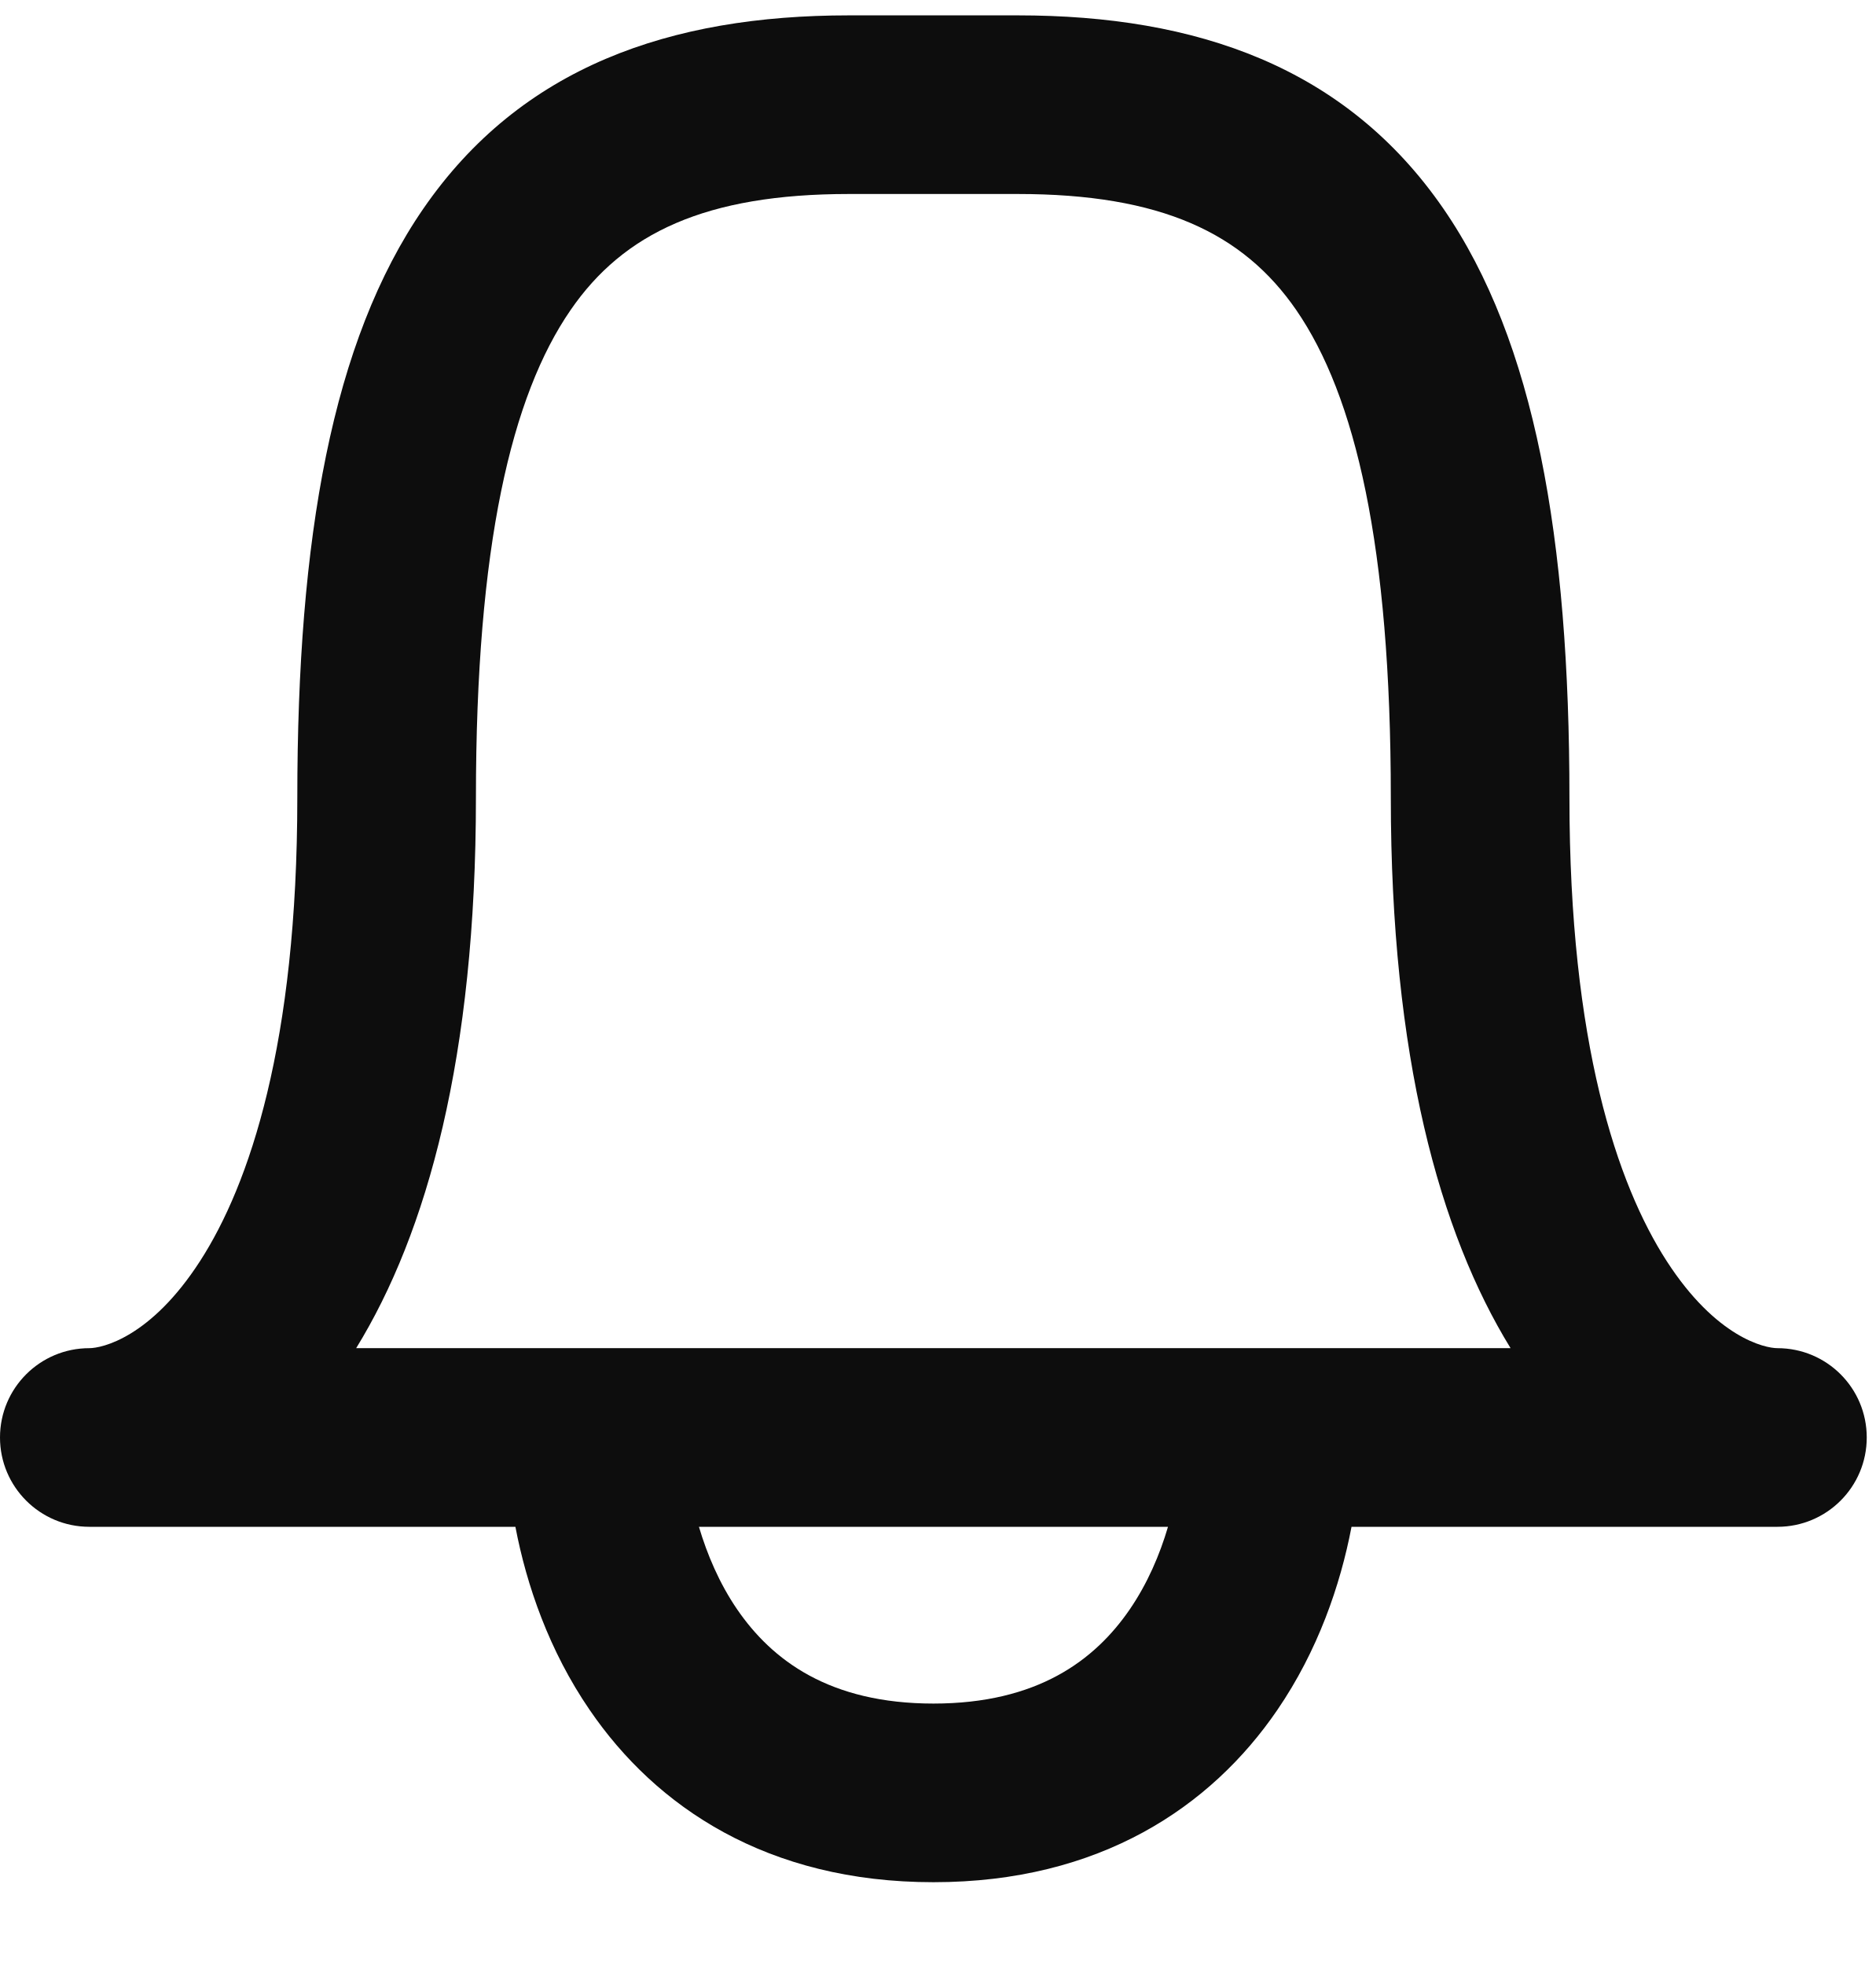
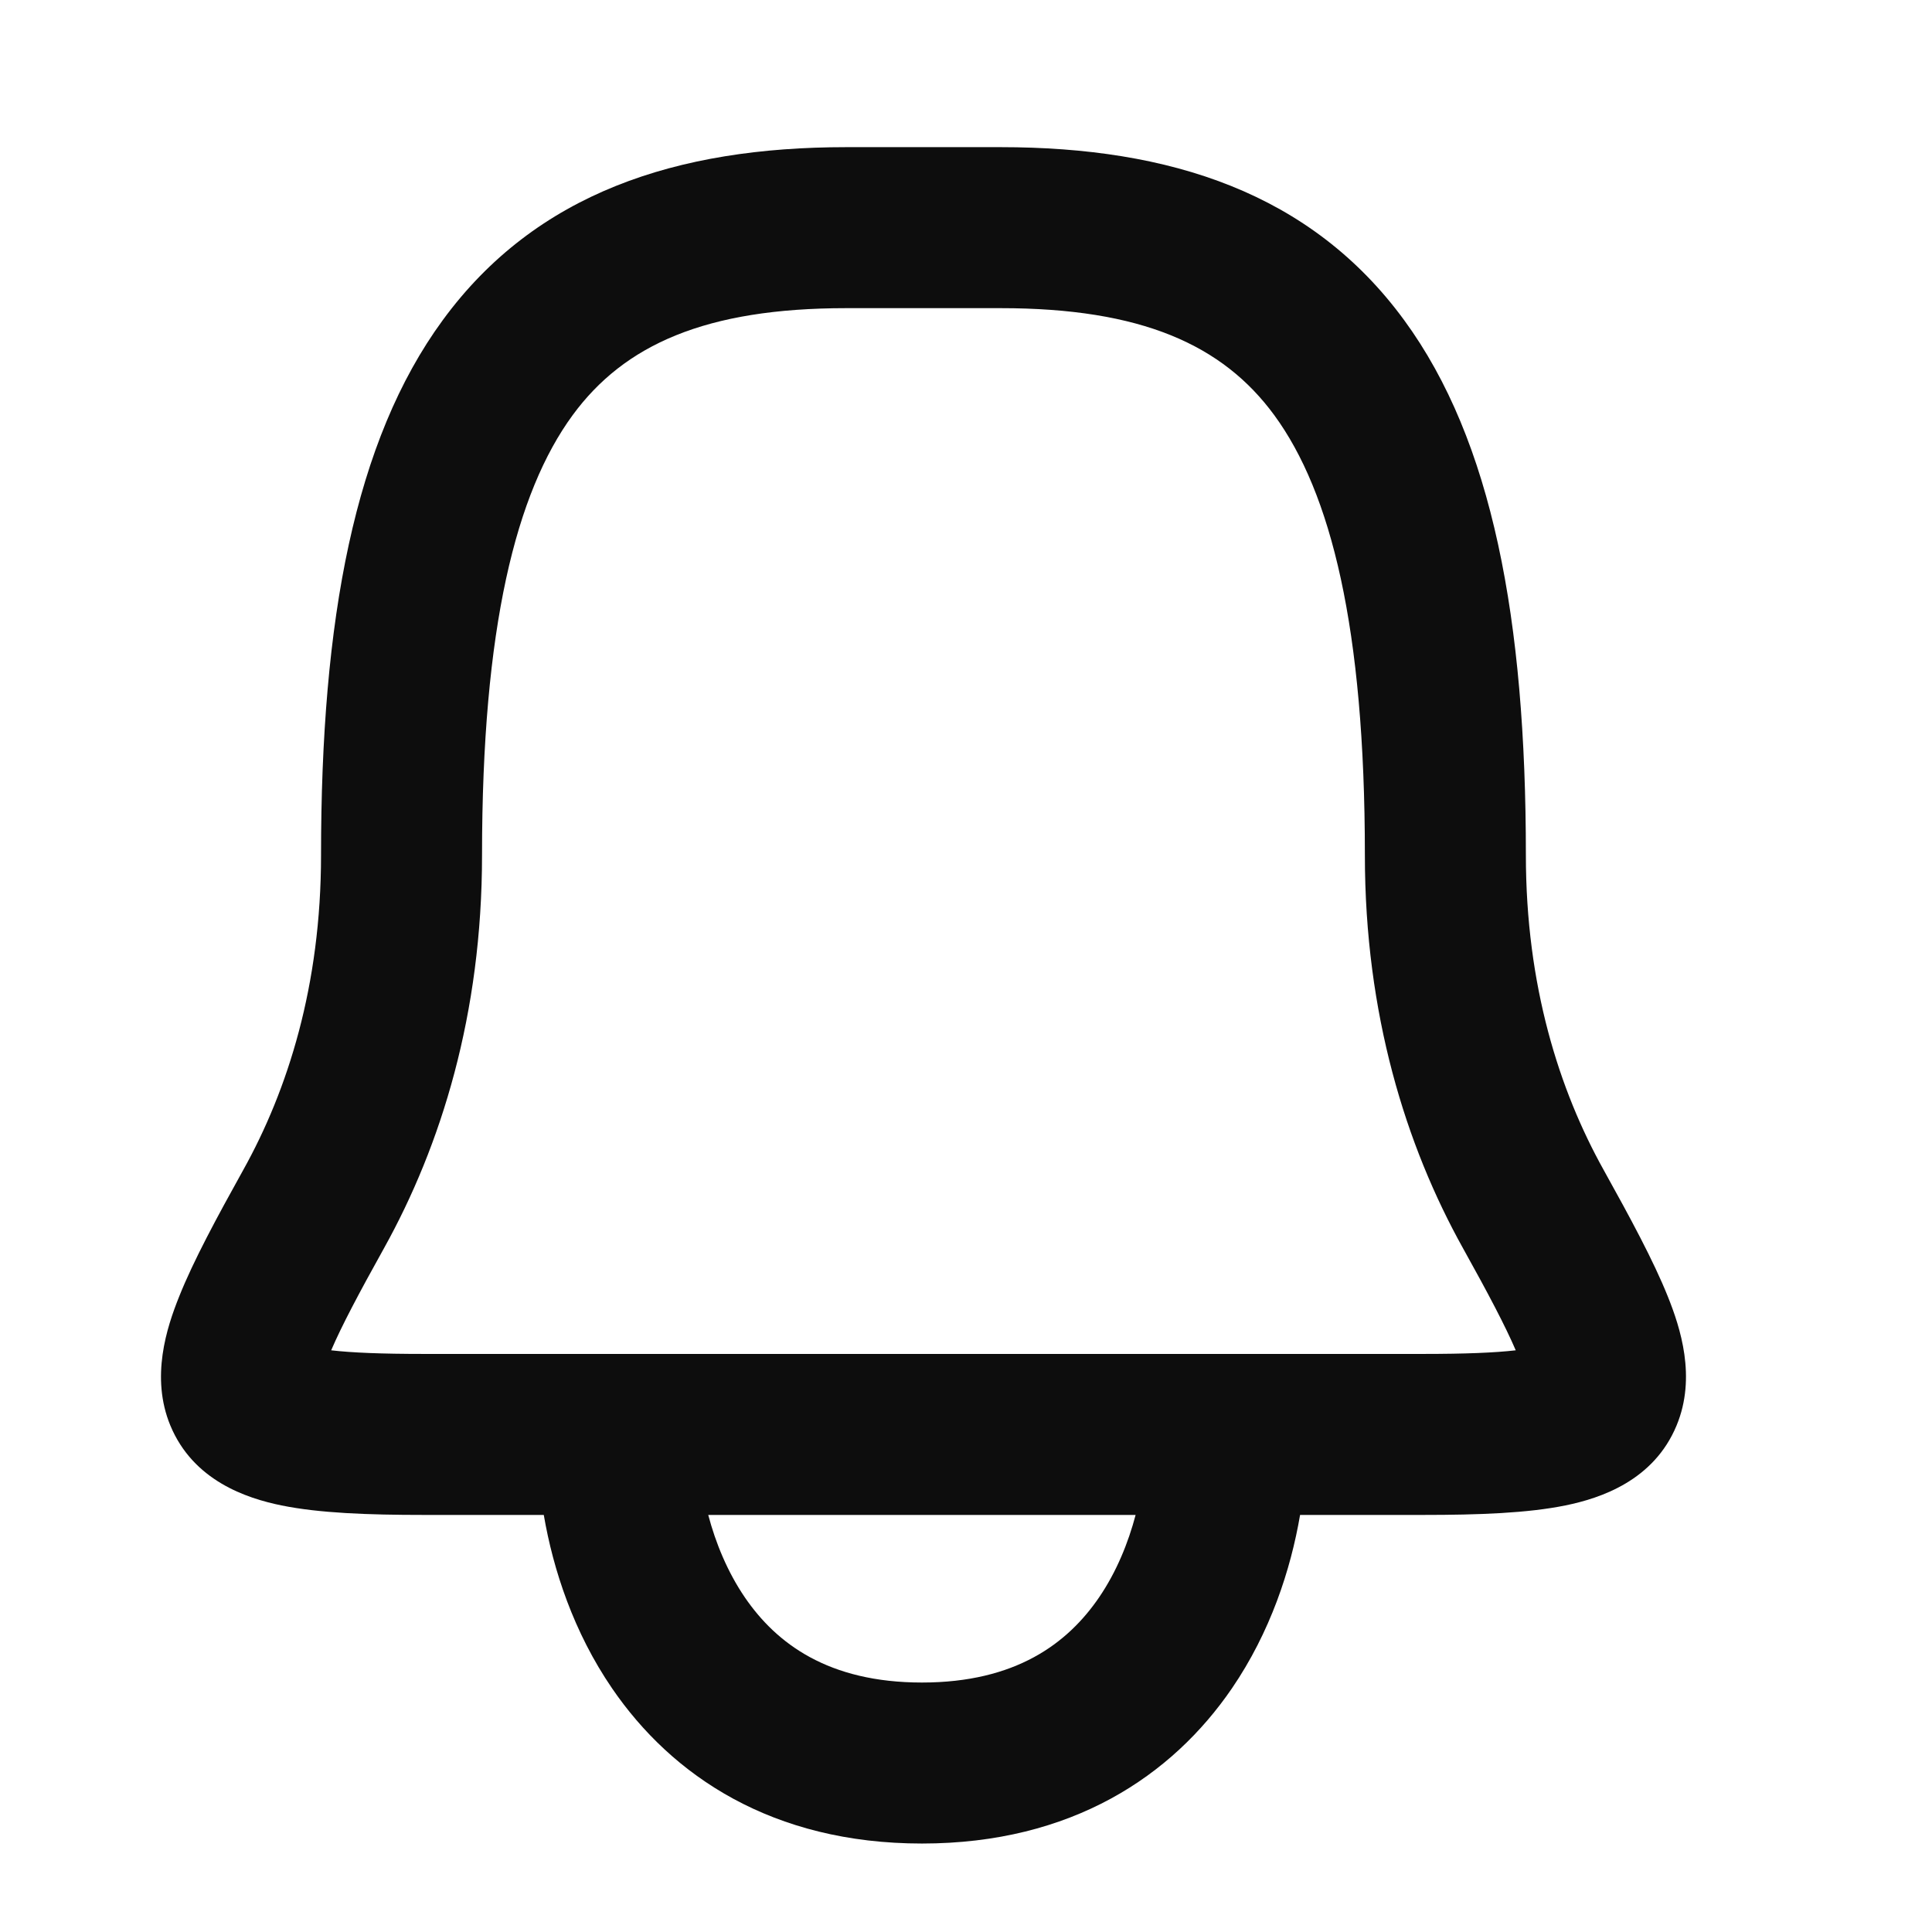
- <svg xmlns="http://www.w3.org/2000/svg" width="21" height="22" viewBox="0 0 21 22" fill="none">
-   <path d="M11.396 0.172C13.4 0.172 15.068 0.75 16.161 2.335C17.186 3.822 17.573 6.026 17.573 8.932C17.573 11.681 18.108 13.261 18.662 14.119C19.217 14.978 19.763 15.094 19.902 15.094C20.455 15.094 20.902 15.541 20.902 16.094C20.902 16.646 20.455 17.094 19.902 17.094H15.133C15.008 17.749 14.755 18.483 14.302 19.145C13.559 20.232 12.312 21.073 10.452 21.073C8.592 21.073 7.346 20.232 6.603 19.145C6.149 18.483 5.896 17.749 5.771 17.094H1C0.448 17.094 0 16.646 0 16.094C7.11191e-05 15.541 0.448 15.094 1 15.094C1.14 15.094 1.686 14.978 2.24 14.119C2.794 13.261 3.329 11.681 3.329 8.932C3.329 6.026 3.716 3.822 4.741 2.335C5.834 0.75 7.502 0.172 9.506 0.172H11.396ZM7.826 17.094C7.919 17.407 8.056 17.729 8.253 18.017C8.644 18.588 9.288 19.073 10.452 19.073C11.616 19.073 12.26 18.588 12.651 18.017C12.848 17.729 12.986 17.407 13.078 17.094H7.826ZM9.506 2.172C7.902 2.172 6.982 2.609 6.389 3.471C5.727 4.431 5.329 6.107 5.329 8.932C5.329 11.829 4.784 13.8 3.988 15.094H16.914C16.118 13.8 15.573 11.829 15.573 8.932C15.573 6.107 15.175 4.431 14.514 3.471C13.92 2.609 13 2.172 11.396 2.172H9.506Z" fill="#0D0D0D" />
+ <svg xmlns="http://www.w3.org/2000/svg" width="24" height="24" viewBox="0 0 24 24" fill="none">
+   <path d="M12.431 1.828C14.534 1.828 16.285 2.395 17.443 3.977C18.54 5.475 18.955 7.698 18.955 10.623C18.955 12.242 19.368 13.541 19.922 14.535C20.252 15.129 20.54 15.661 20.718 16.105C20.873 16.491 21.076 17.108 20.827 17.708C20.544 18.392 19.884 18.612 19.446 18.701C18.975 18.797 18.369 18.819 17.68 18.819H16.15C16.034 19.5 15.78 20.276 15.303 20.974C14.56 22.06 13.313 22.901 11.453 22.901C9.593 22.901 8.347 22.06 7.604 20.974C7.126 20.276 6.872 19.5 6.755 18.819H5.264C4.574 18.819 3.969 18.797 3.497 18.701C3.059 18.612 2.4 18.392 2.116 17.708C1.868 17.108 2.071 16.491 2.226 16.105C2.403 15.661 2.691 15.129 3.021 14.535C3.575 13.541 3.988 12.242 3.988 10.623C3.988 7.698 4.403 5.475 5.5 3.977C6.658 2.395 8.41 1.828 10.513 1.828H12.431ZM8.798 18.819C8.889 19.164 9.036 19.526 9.254 19.845C9.645 20.416 10.289 20.901 11.453 20.901C12.617 20.901 13.261 20.416 13.652 19.845C13.87 19.526 14.016 19.164 14.107 18.819H8.798ZM10.513 3.828C8.766 3.828 7.755 4.282 7.113 5.158C6.41 6.119 5.988 7.793 5.988 10.623C5.988 12.596 5.481 14.228 4.769 15.508C4.455 16.072 4.242 16.475 4.114 16.774C4.373 16.804 4.742 16.819 5.264 16.819H17.68C18.201 16.819 18.57 16.804 18.829 16.774C18.701 16.475 18.489 16.072 18.175 15.508C17.462 14.228 16.955 12.596 16.955 10.623C16.955 7.792 16.533 6.119 15.83 5.158C15.188 4.282 14.177 3.828 12.431 3.828H10.513Z" fill="#0D0D0D" />
</svg>
